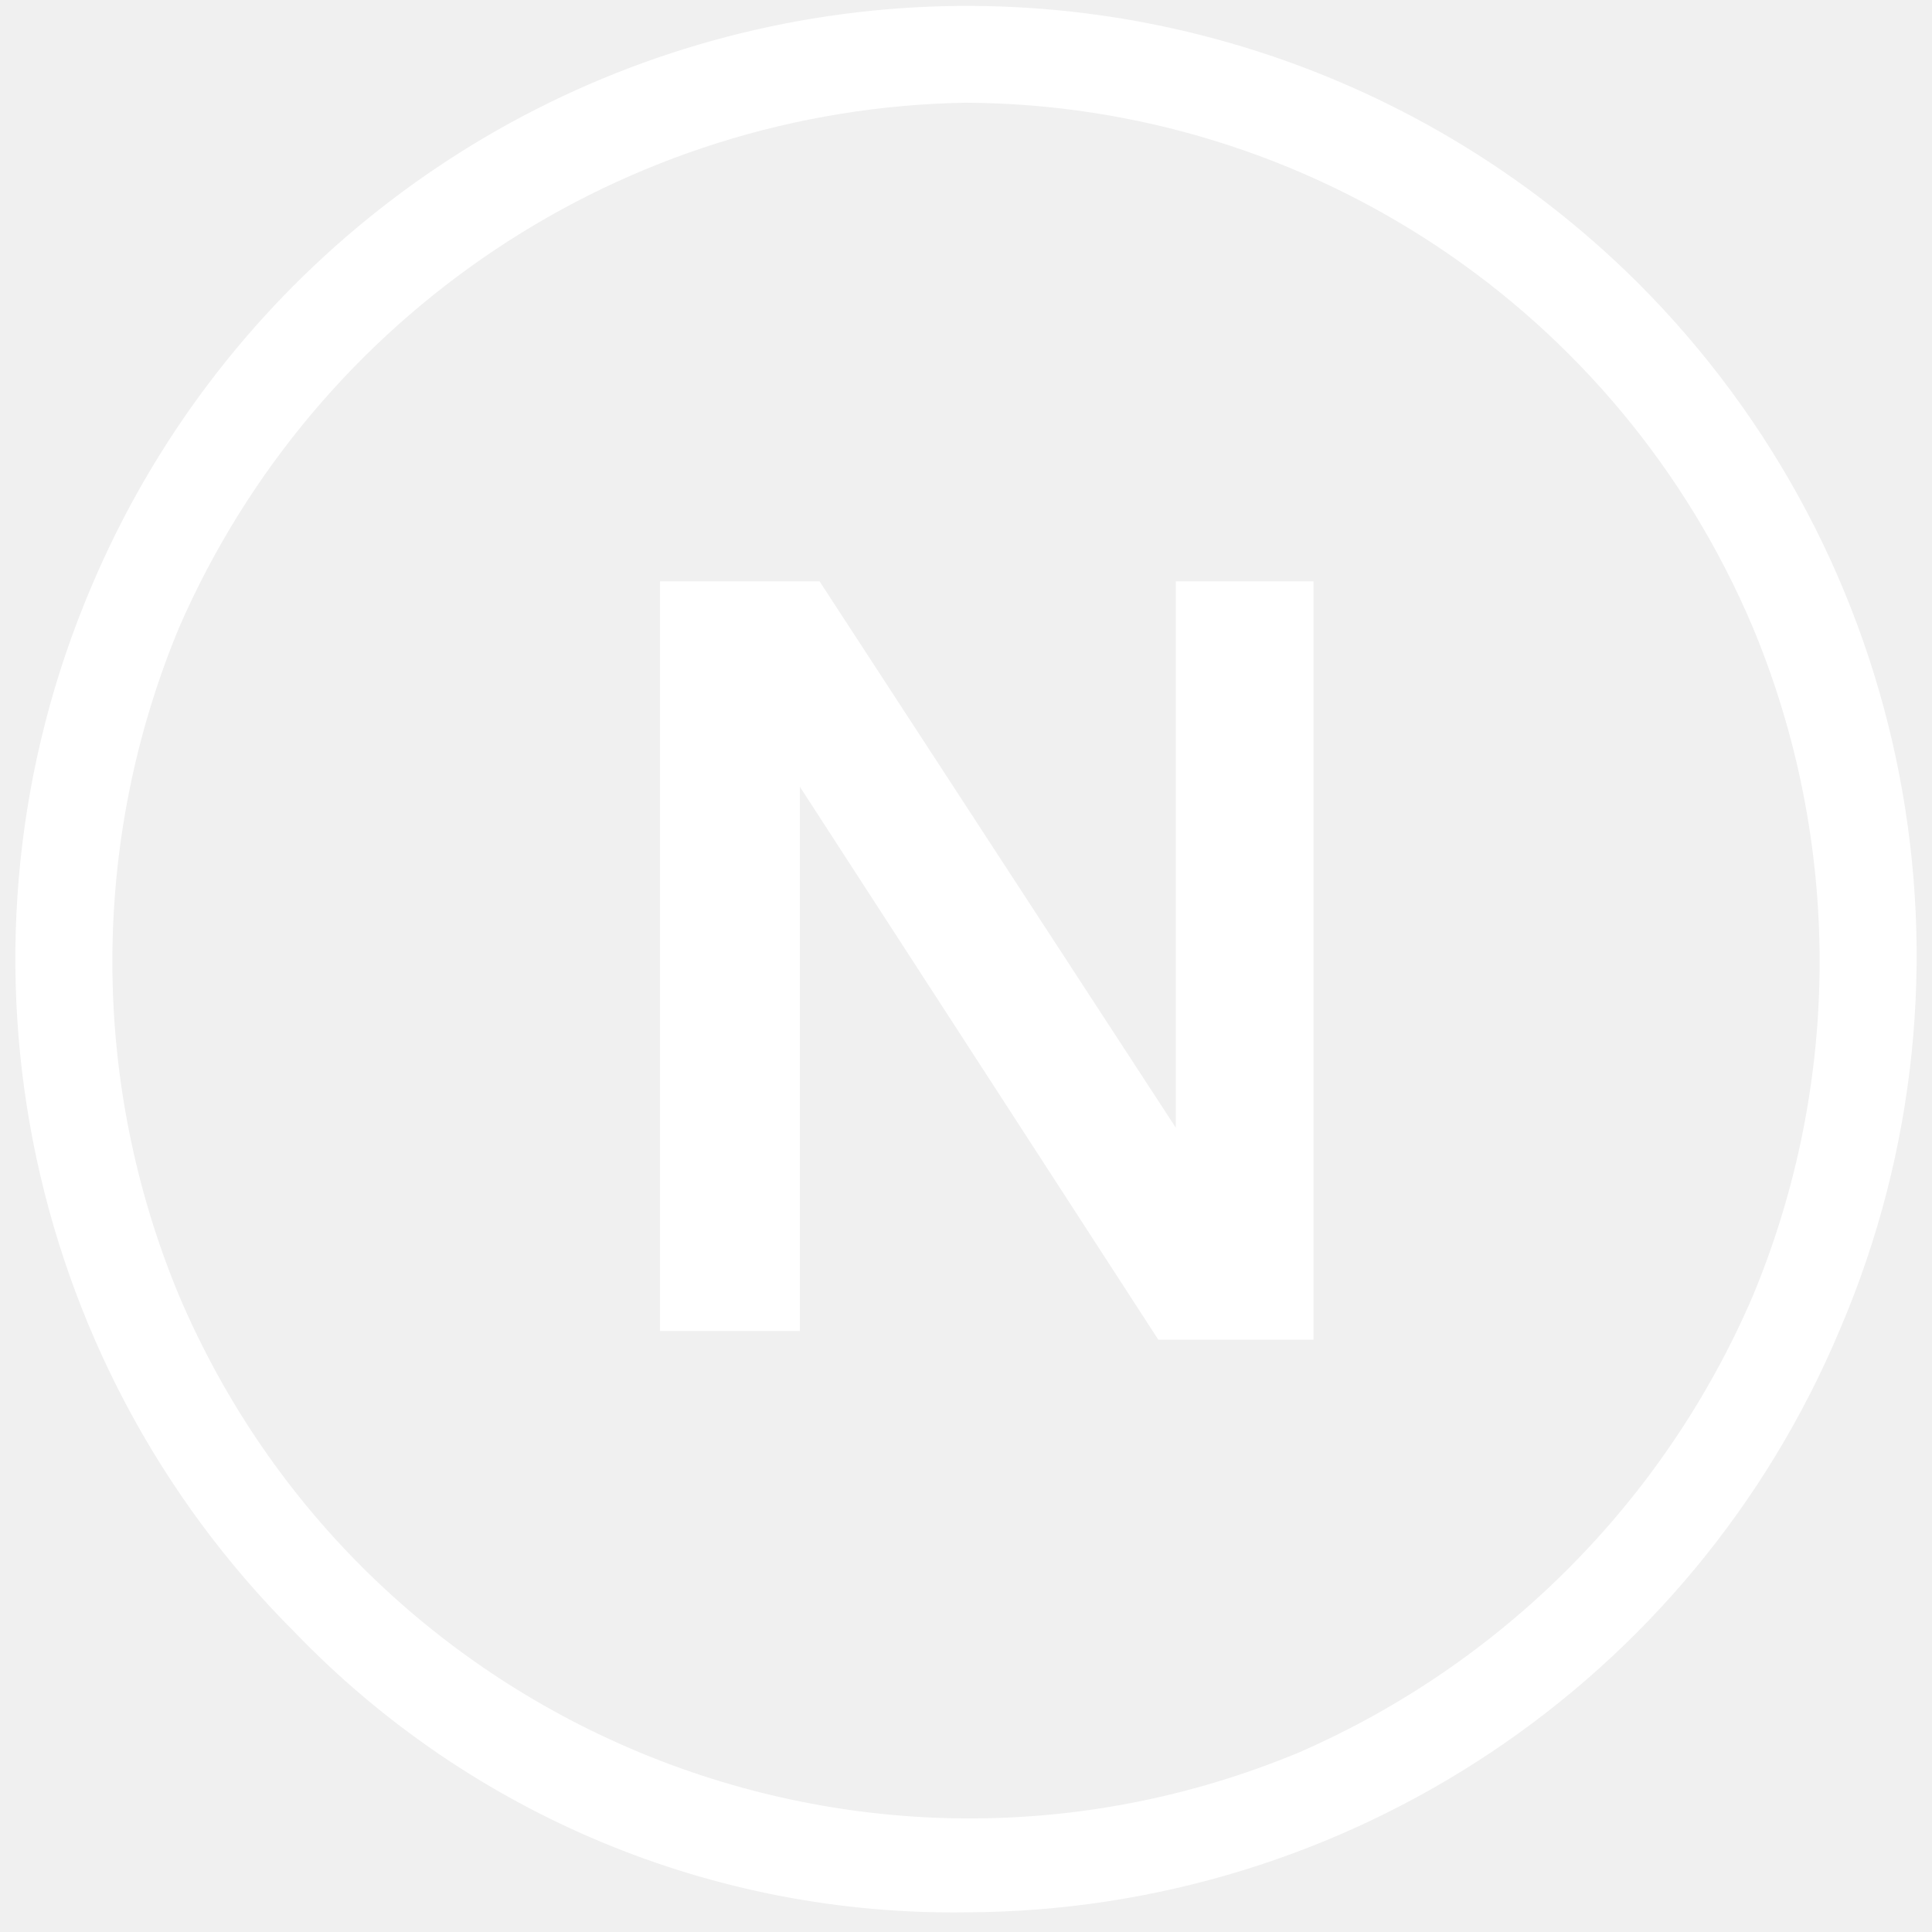
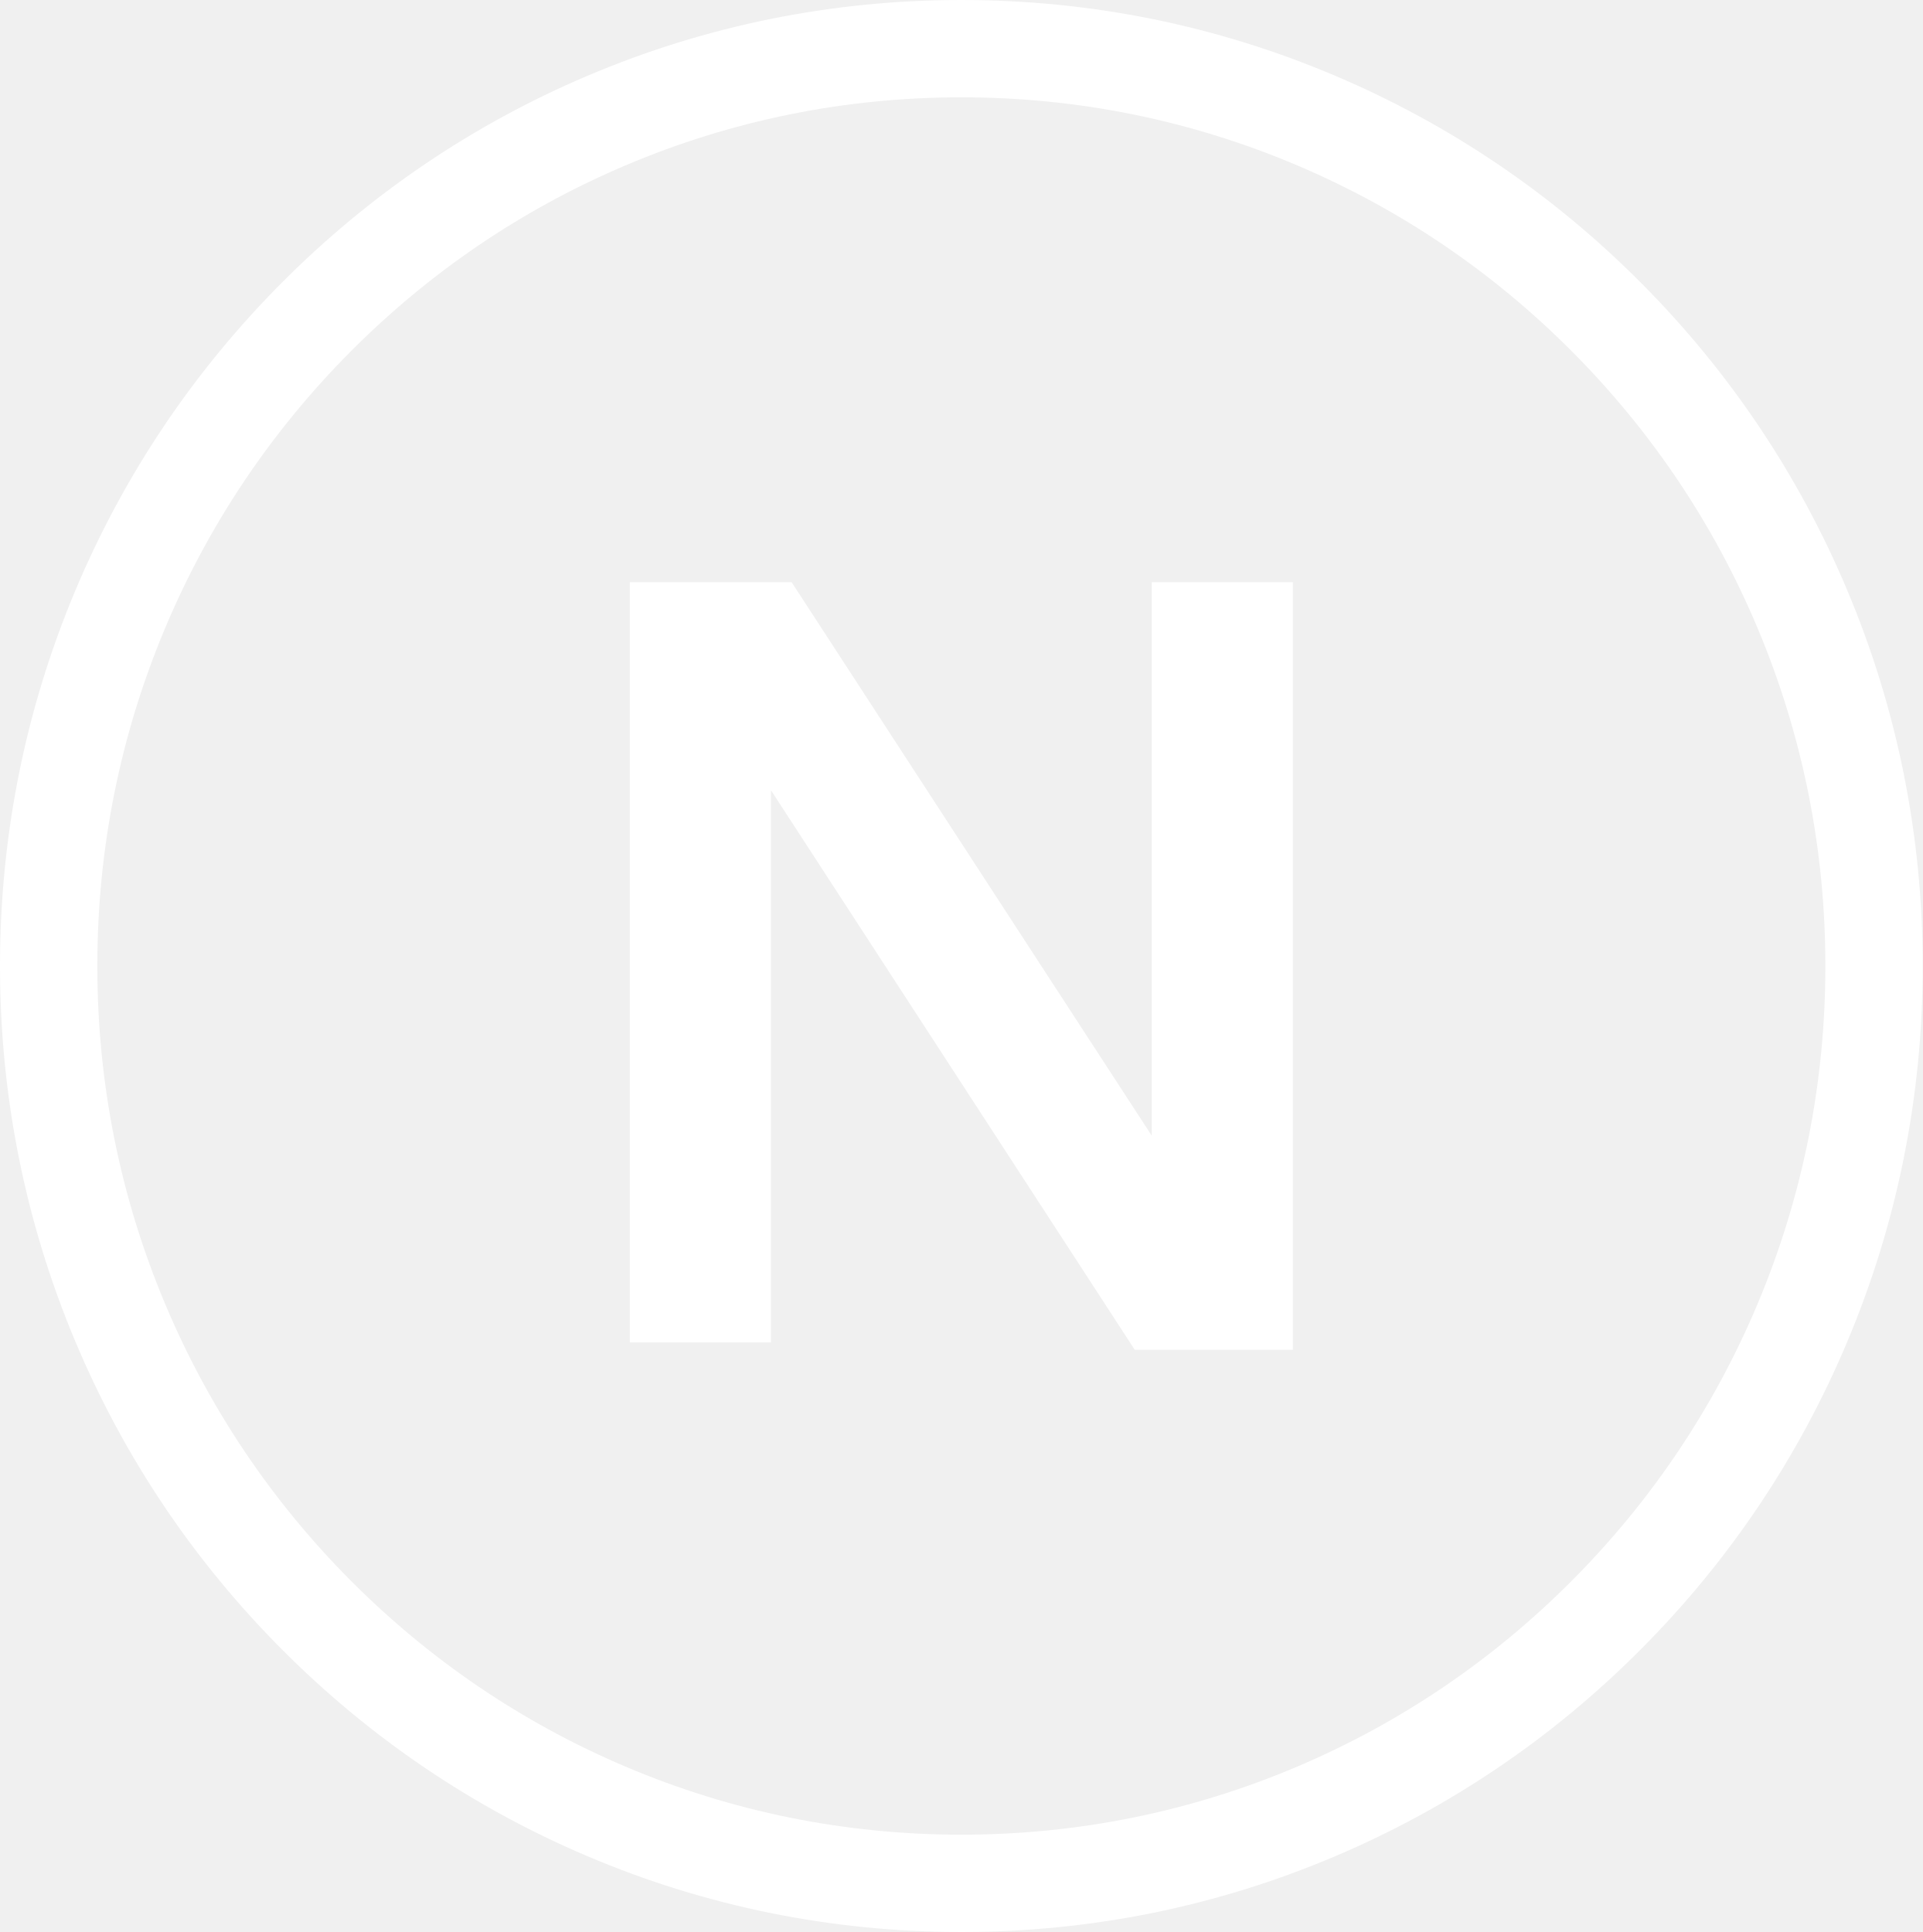
- <svg xmlns="http://www.w3.org/2000/svg" viewBox="0 0 88.4 88.4" fill="#FFFFFF" role="img" aria-label="Northside Christian Church logo mark">
-   <path d="M44.2 87.5a41.8 41.8 0 0 1-30.7-12.8 43.5 43.5 0 0 1-9.3-47.9 43.5 43.5 0 0 1 70.7-13.9 43.5 43.5 0 0 1 9.3 47.9 43.5 43.5 0 0 1-40 26.7Zm0-82.8a40 40 0 0 0-36 24 39.8 39.8 0 0 0 0 30.6 39.3 39.3 0 0 0 51.2 20.9 40 40 0 0 0 20.8-20.9 39.8 39.8 0 0 0 0-30.6 39.3 39.3 0 0 0-36-24Z" />
-   <path d="M53.7 26.6h6.4v34.7H53L36.6 36v24.9h-6.4V26.6h7.3l16.3 25v-25h-.1Z" />
+ <svg xmlns="http://www.w3.org/2000/svg" version="1.1" width="183.76" height="184.675" viewBox="0 0 183.76 184.675">
+   <defs>
+     <clipPath id="clip_1">
+       <path transform="matrix(1,0,0,-1,-83.12,267.3376)" d="M83.12 82.663H266.88V267.338H83.12Z" clip-rule="evenodd" />
+     </clipPath>
+     <clipPath id="clip_2">
+       <path transform="matrix(1,0,0,-1,-83.12,267.3376)" d="M0 350H350V0H0Z" />
+     </clipPath>
+   </defs>
+   <g clip-path="url(#clip_1)">
+     <g>
+       <g clip-path="url(#clip_2)">
+         <path transform="matrix(1,0,0,-1,91.88,9.303009)" d="M0 0C-11.147 0-21.958-2.194-32.133-6.52-41.966-10.7-50.797-16.686-58.383-24.312-65.97-31.939-71.926-40.819-76.087-50.707-80.394-60.944-82.578-71.82-82.578-83.035-82.578-94.249-80.394-105.126-76.087-115.362-71.926-125.25-65.97-134.131-58.383-141.758-50.797-149.383-41.966-155.369-32.133-159.549-21.958-163.876-11.147-166.069 0-166.069 11.147-166.069 21.958-163.876 32.133-159.549 41.966-155.369 50.797-149.383 58.383-141.758 65.97-134.131 71.926-125.25 76.087-115.362 80.394-105.126 82.578-94.249 82.578-83.035 82.578-71.82 80.394-60.944 76.087-50.707 71.926-40.819 65.97-31.939 58.383-24.312 50.797-16.686 41.966-10.7 32.133-6.52 21.958-2.194 11.147 0 0 0M0-175.372C-12.405-175.372-24.441-172.929-35.773-168.11-46.716-163.458-56.541-156.799-64.978-148.318-73.412-139.84-80.035-129.965-84.661-118.97-89.452-107.585-91.88-95.495-91.88-83.035-91.88-70.574-89.452-58.484-84.661-47.099-80.035-36.104-73.412-26.23-64.978-17.751-56.541-9.27-46.716-2.611-35.773 2.041-24.441 6.86-12.405 9.303 0 9.303 12.405 9.303 24.441 6.86 35.773 2.041 46.716-2.611 56.541-9.27 64.978-17.751 73.413-26.23 80.035-36.104 84.661-47.099 89.452-58.484 91.88-70.574 91.88-83.035 91.88-95.495 89.452-107.585 84.661-118.97 80.035-129.965 73.413-139.84 64.978-148.318 56.541-156.799 46.716-163.458 35.773-168.11 24.441-172.929 12.405-175.372 0-175.372" fill="#ffffff" />
+         <path transform="matrix(1,0,0,-1,110.0763,55.65451)" d="M0 0H13.487V-73.366H-1.628L-36.392-19.882V-72.669H-49.88V0H-34.416L0-52.903Z" fill="#ffffff" />
+       </g>
+     </g>
+   </g>
</svg>
